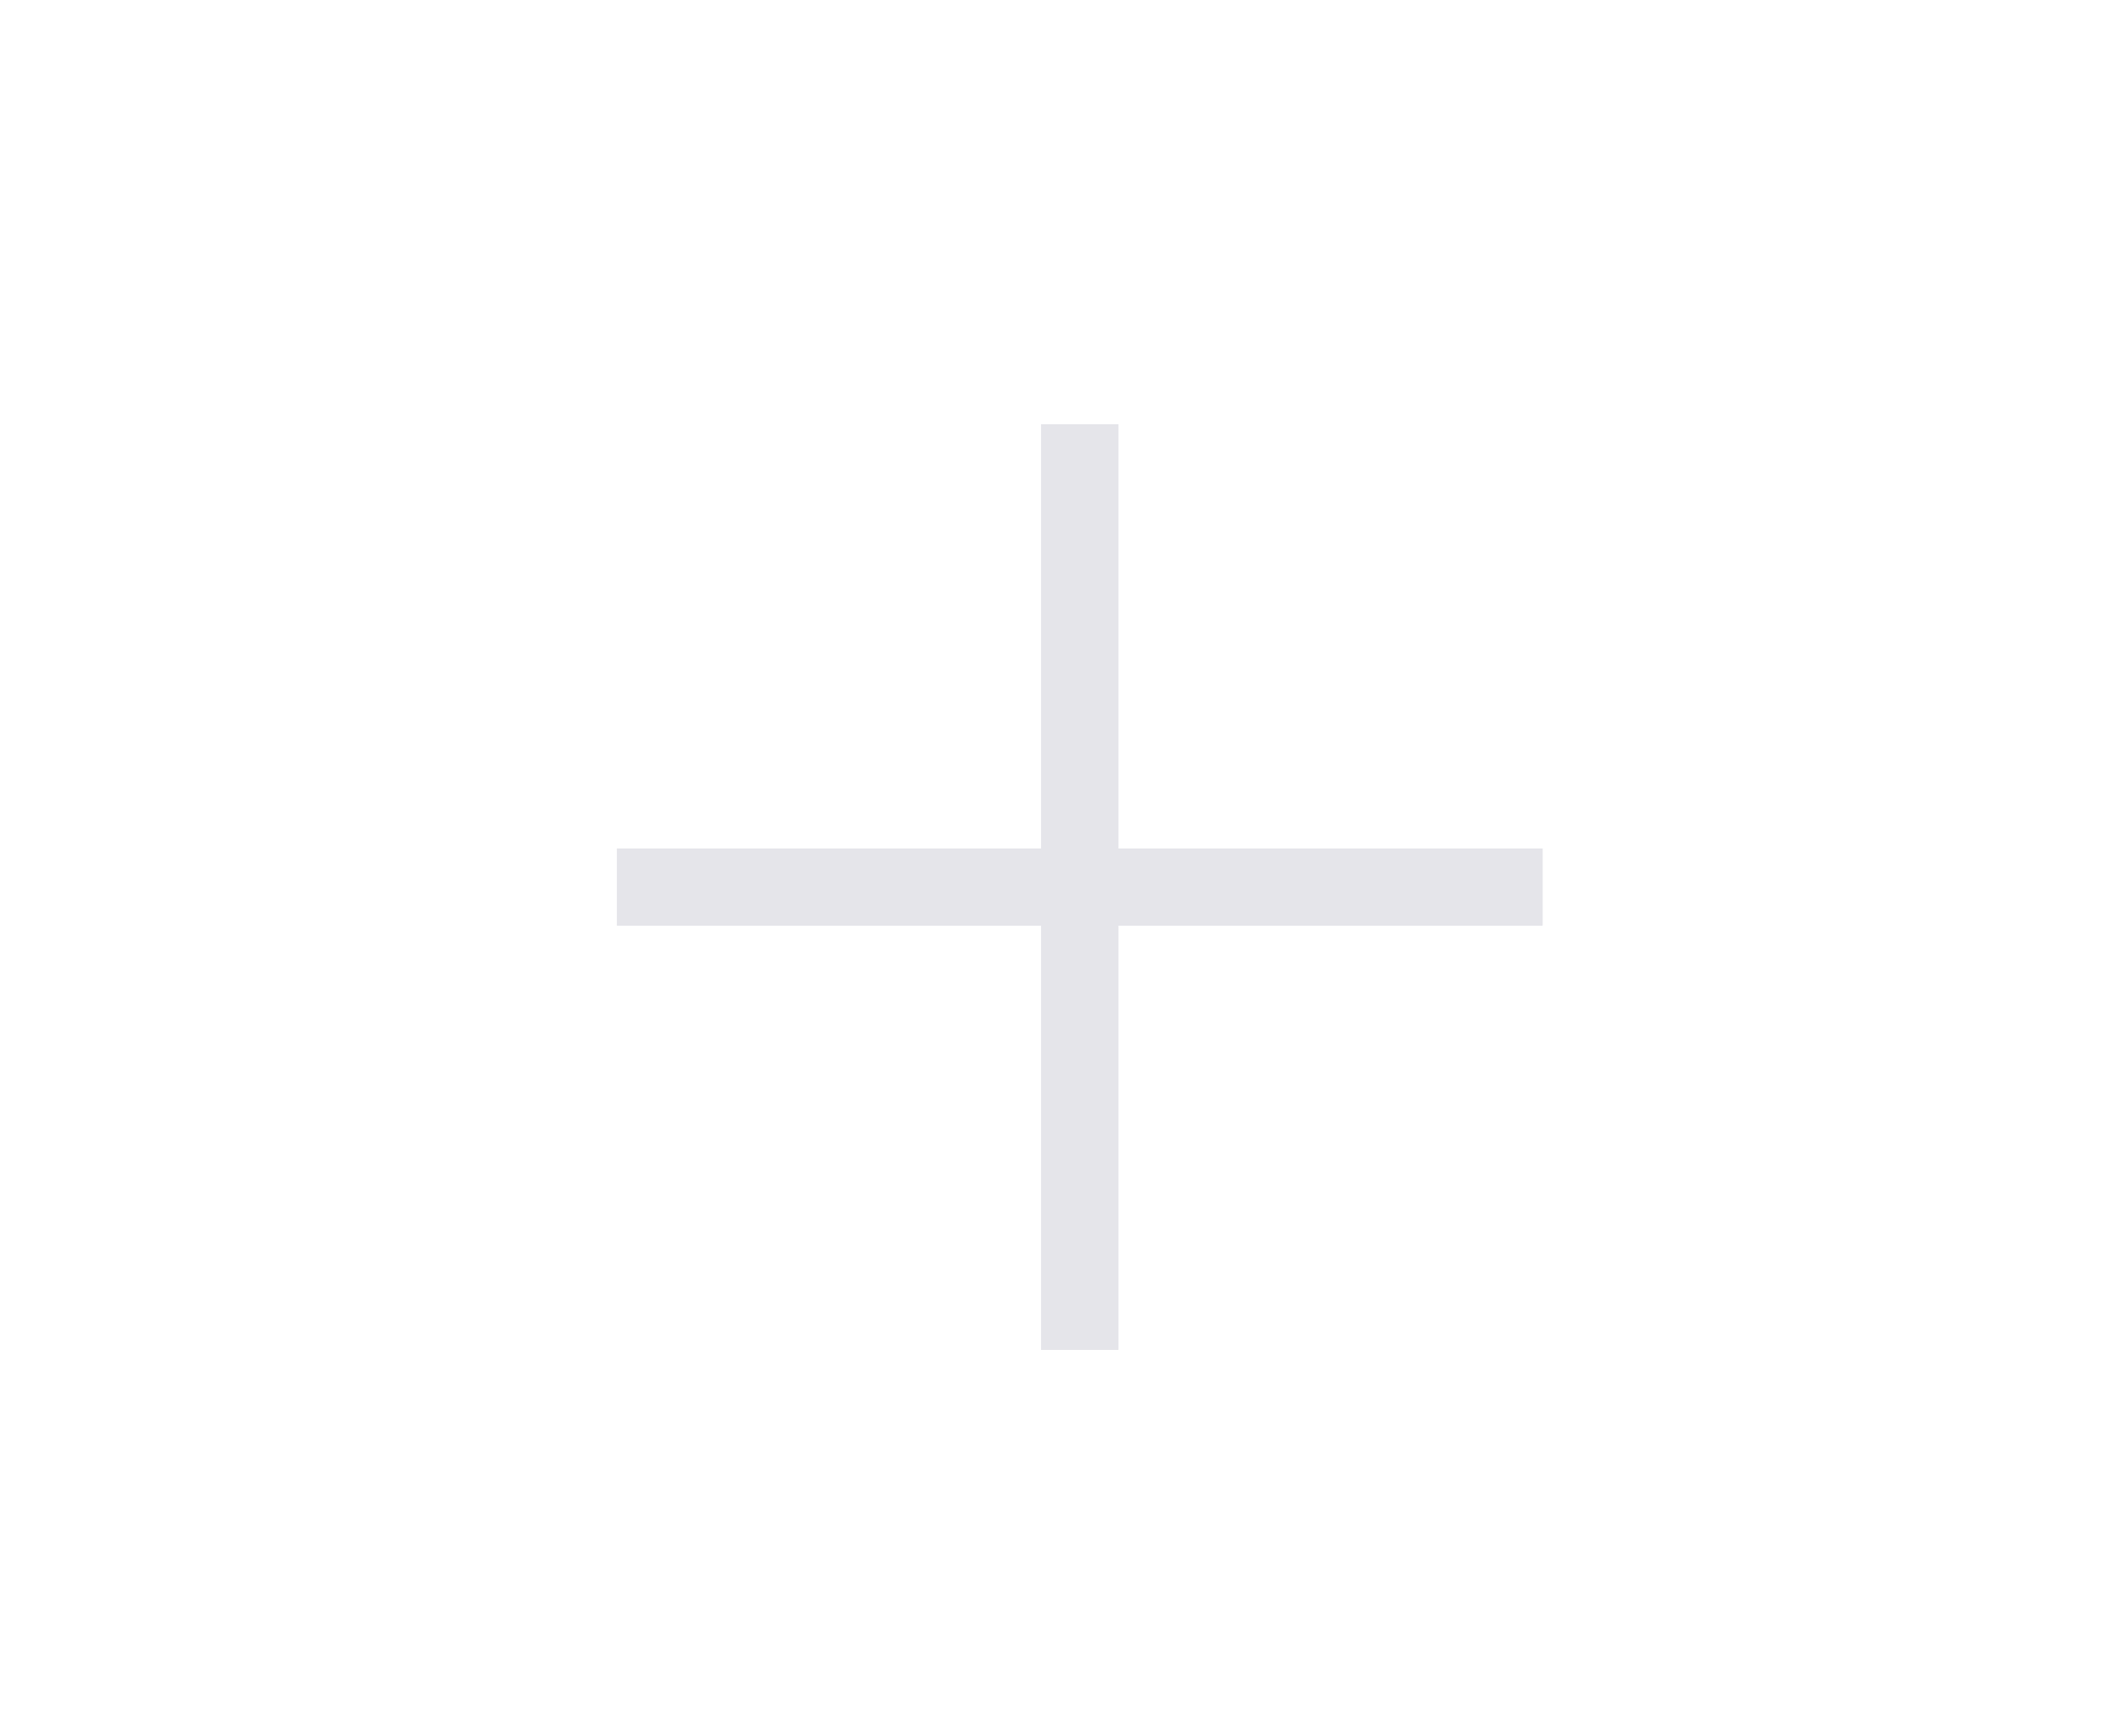
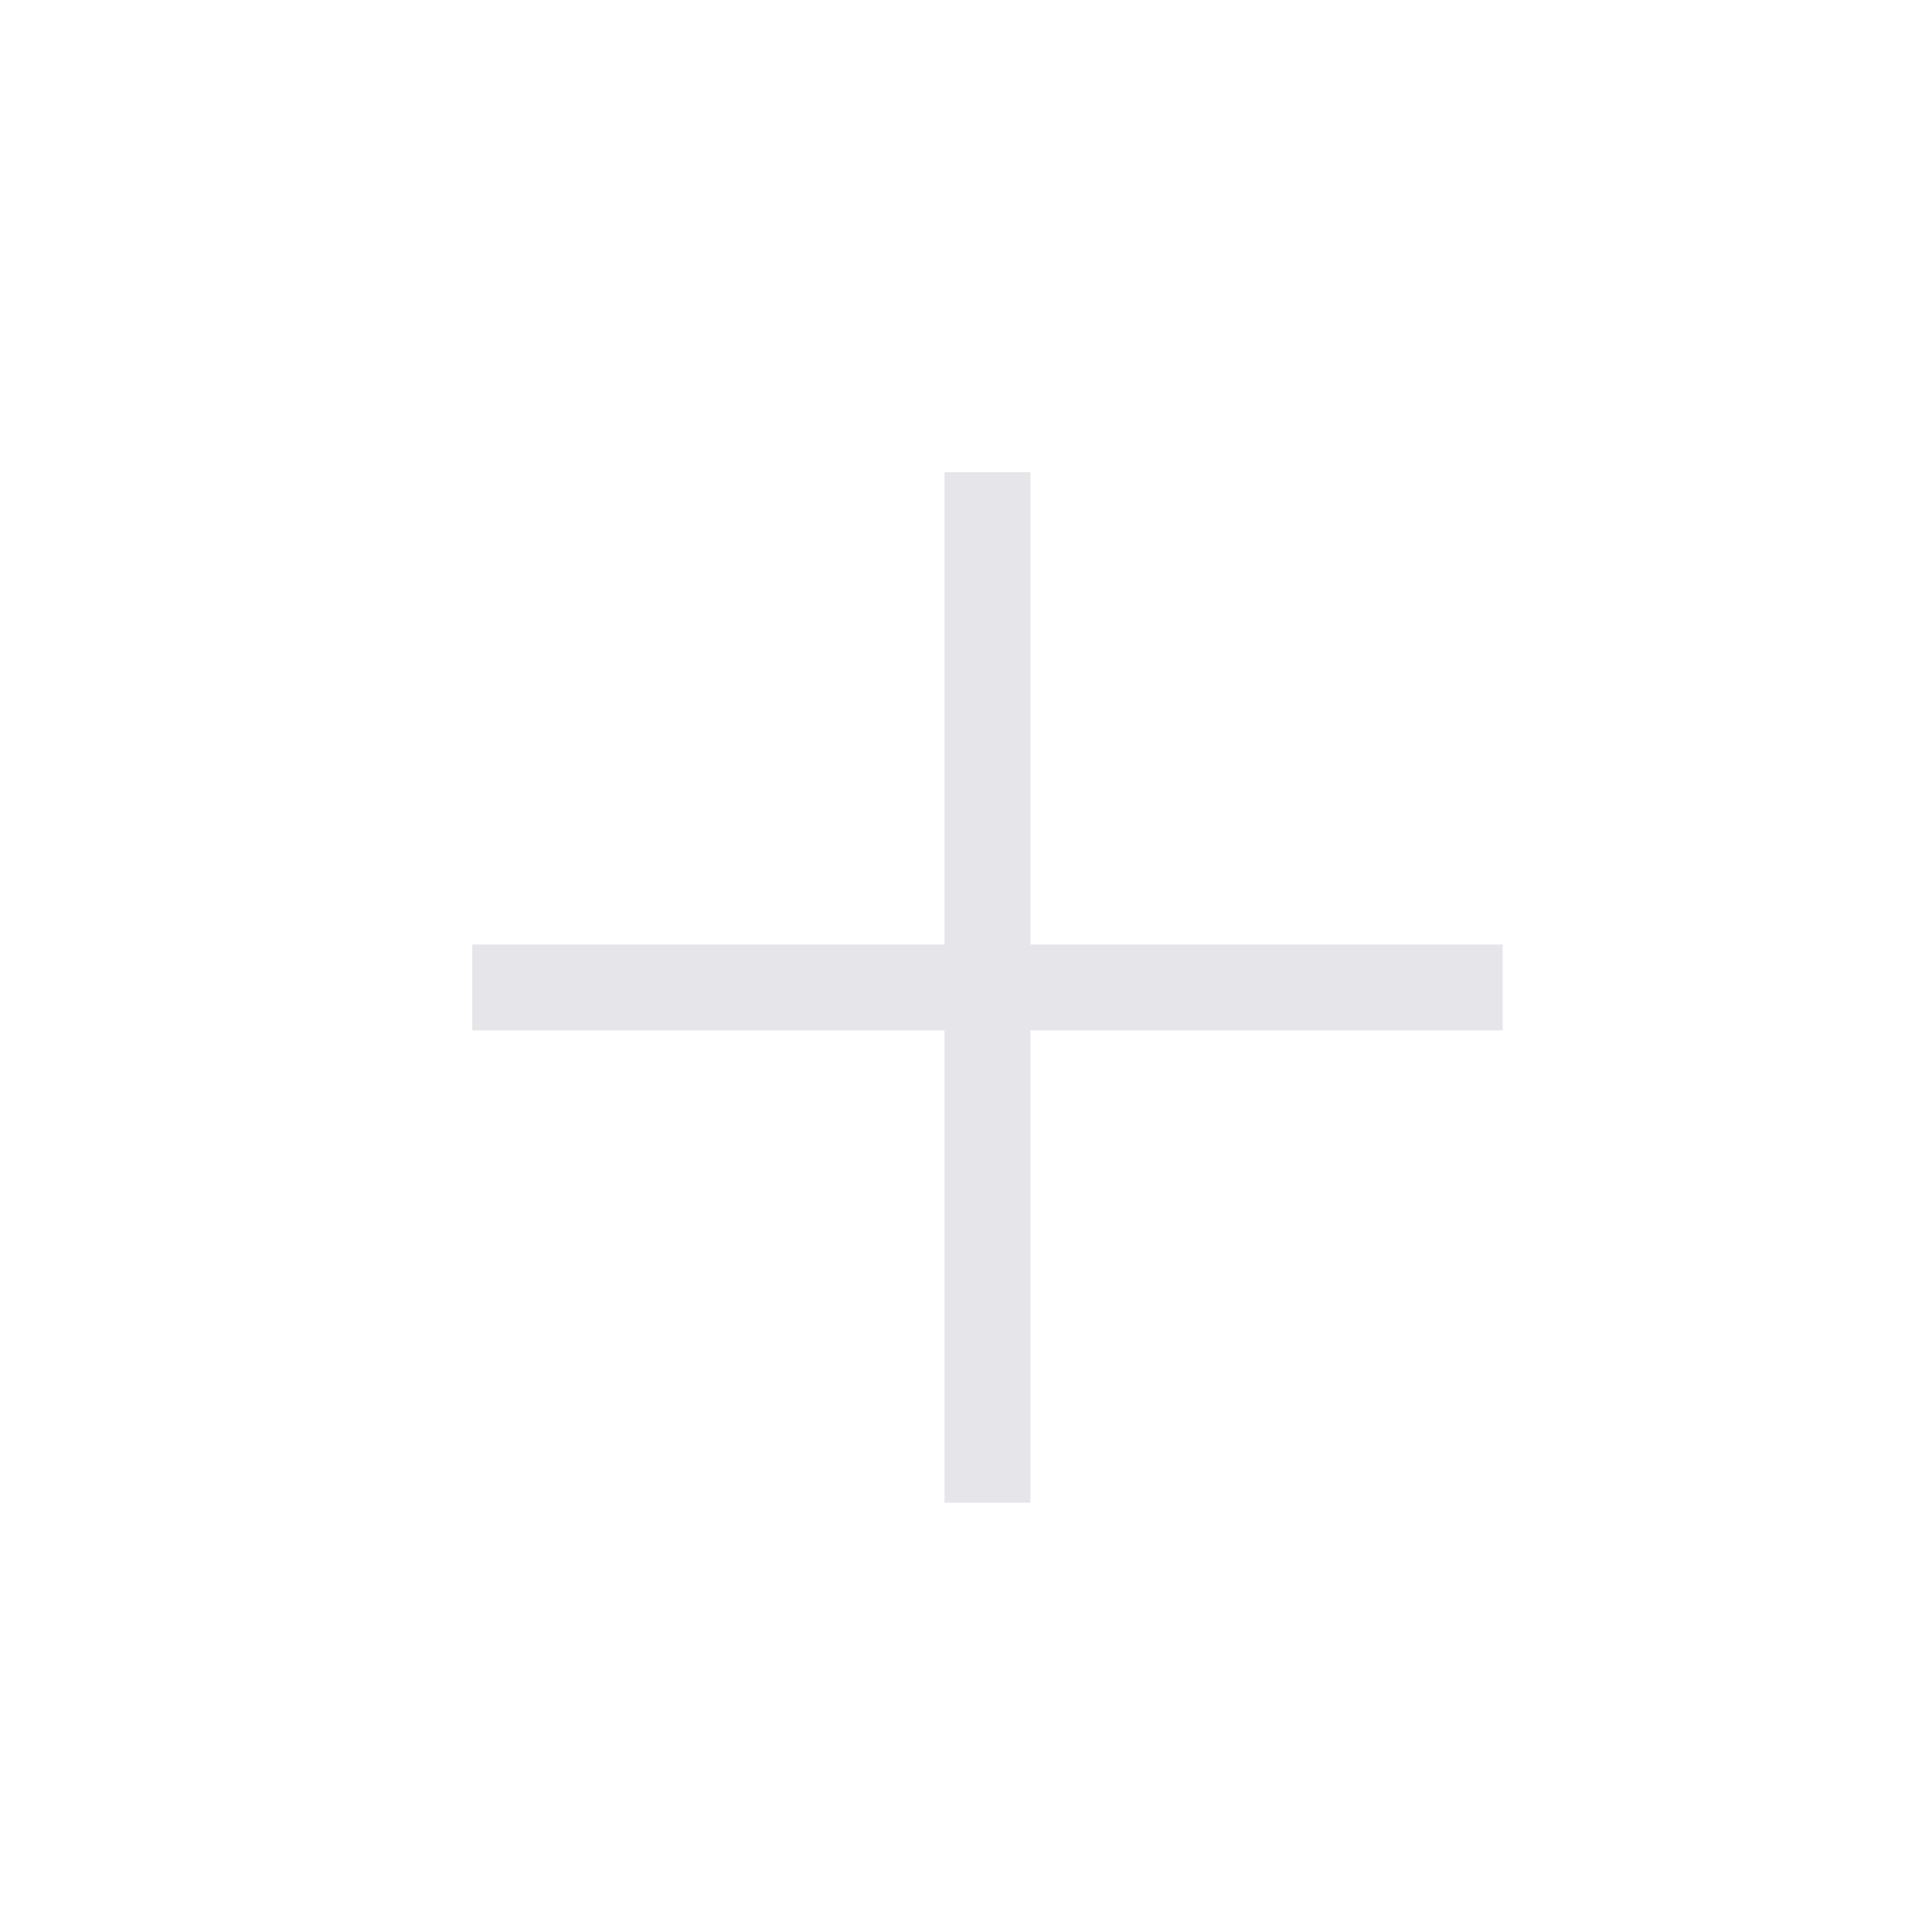
- <svg xmlns="http://www.w3.org/2000/svg" width="55px" height="45px" viewBox="0 0 55 45" version="1.1">
+ <svg xmlns="http://www.w3.org/2000/svg" width="45px" height="45px" viewBox="0 0 45 45" version="1.1">
  <g id="web-/-tabicon-/-add" stroke="none" stroke-width="1" fill="none" fill-rule="evenodd">
-     <path d="M29,11 L29,22 L40,22 L40,24 L29,24 L29,35 L27,35 L27,24 L16,24 L16,22 L27,22 L27,11 L29,11 Z" id="Combined-Shape" fill="#E5E5EA" />
-     <path d="M16,23 L40,23 M28,11 L28,35" id="Combined-Shape" stroke="#E5E5EA" stroke-width="2" />
+     <path d="M11,23 L35,23 M23,11 L23,35" id="Combined-Shape" stroke="#E5E5EA" stroke-width="2" />
  </g>
</svg>
